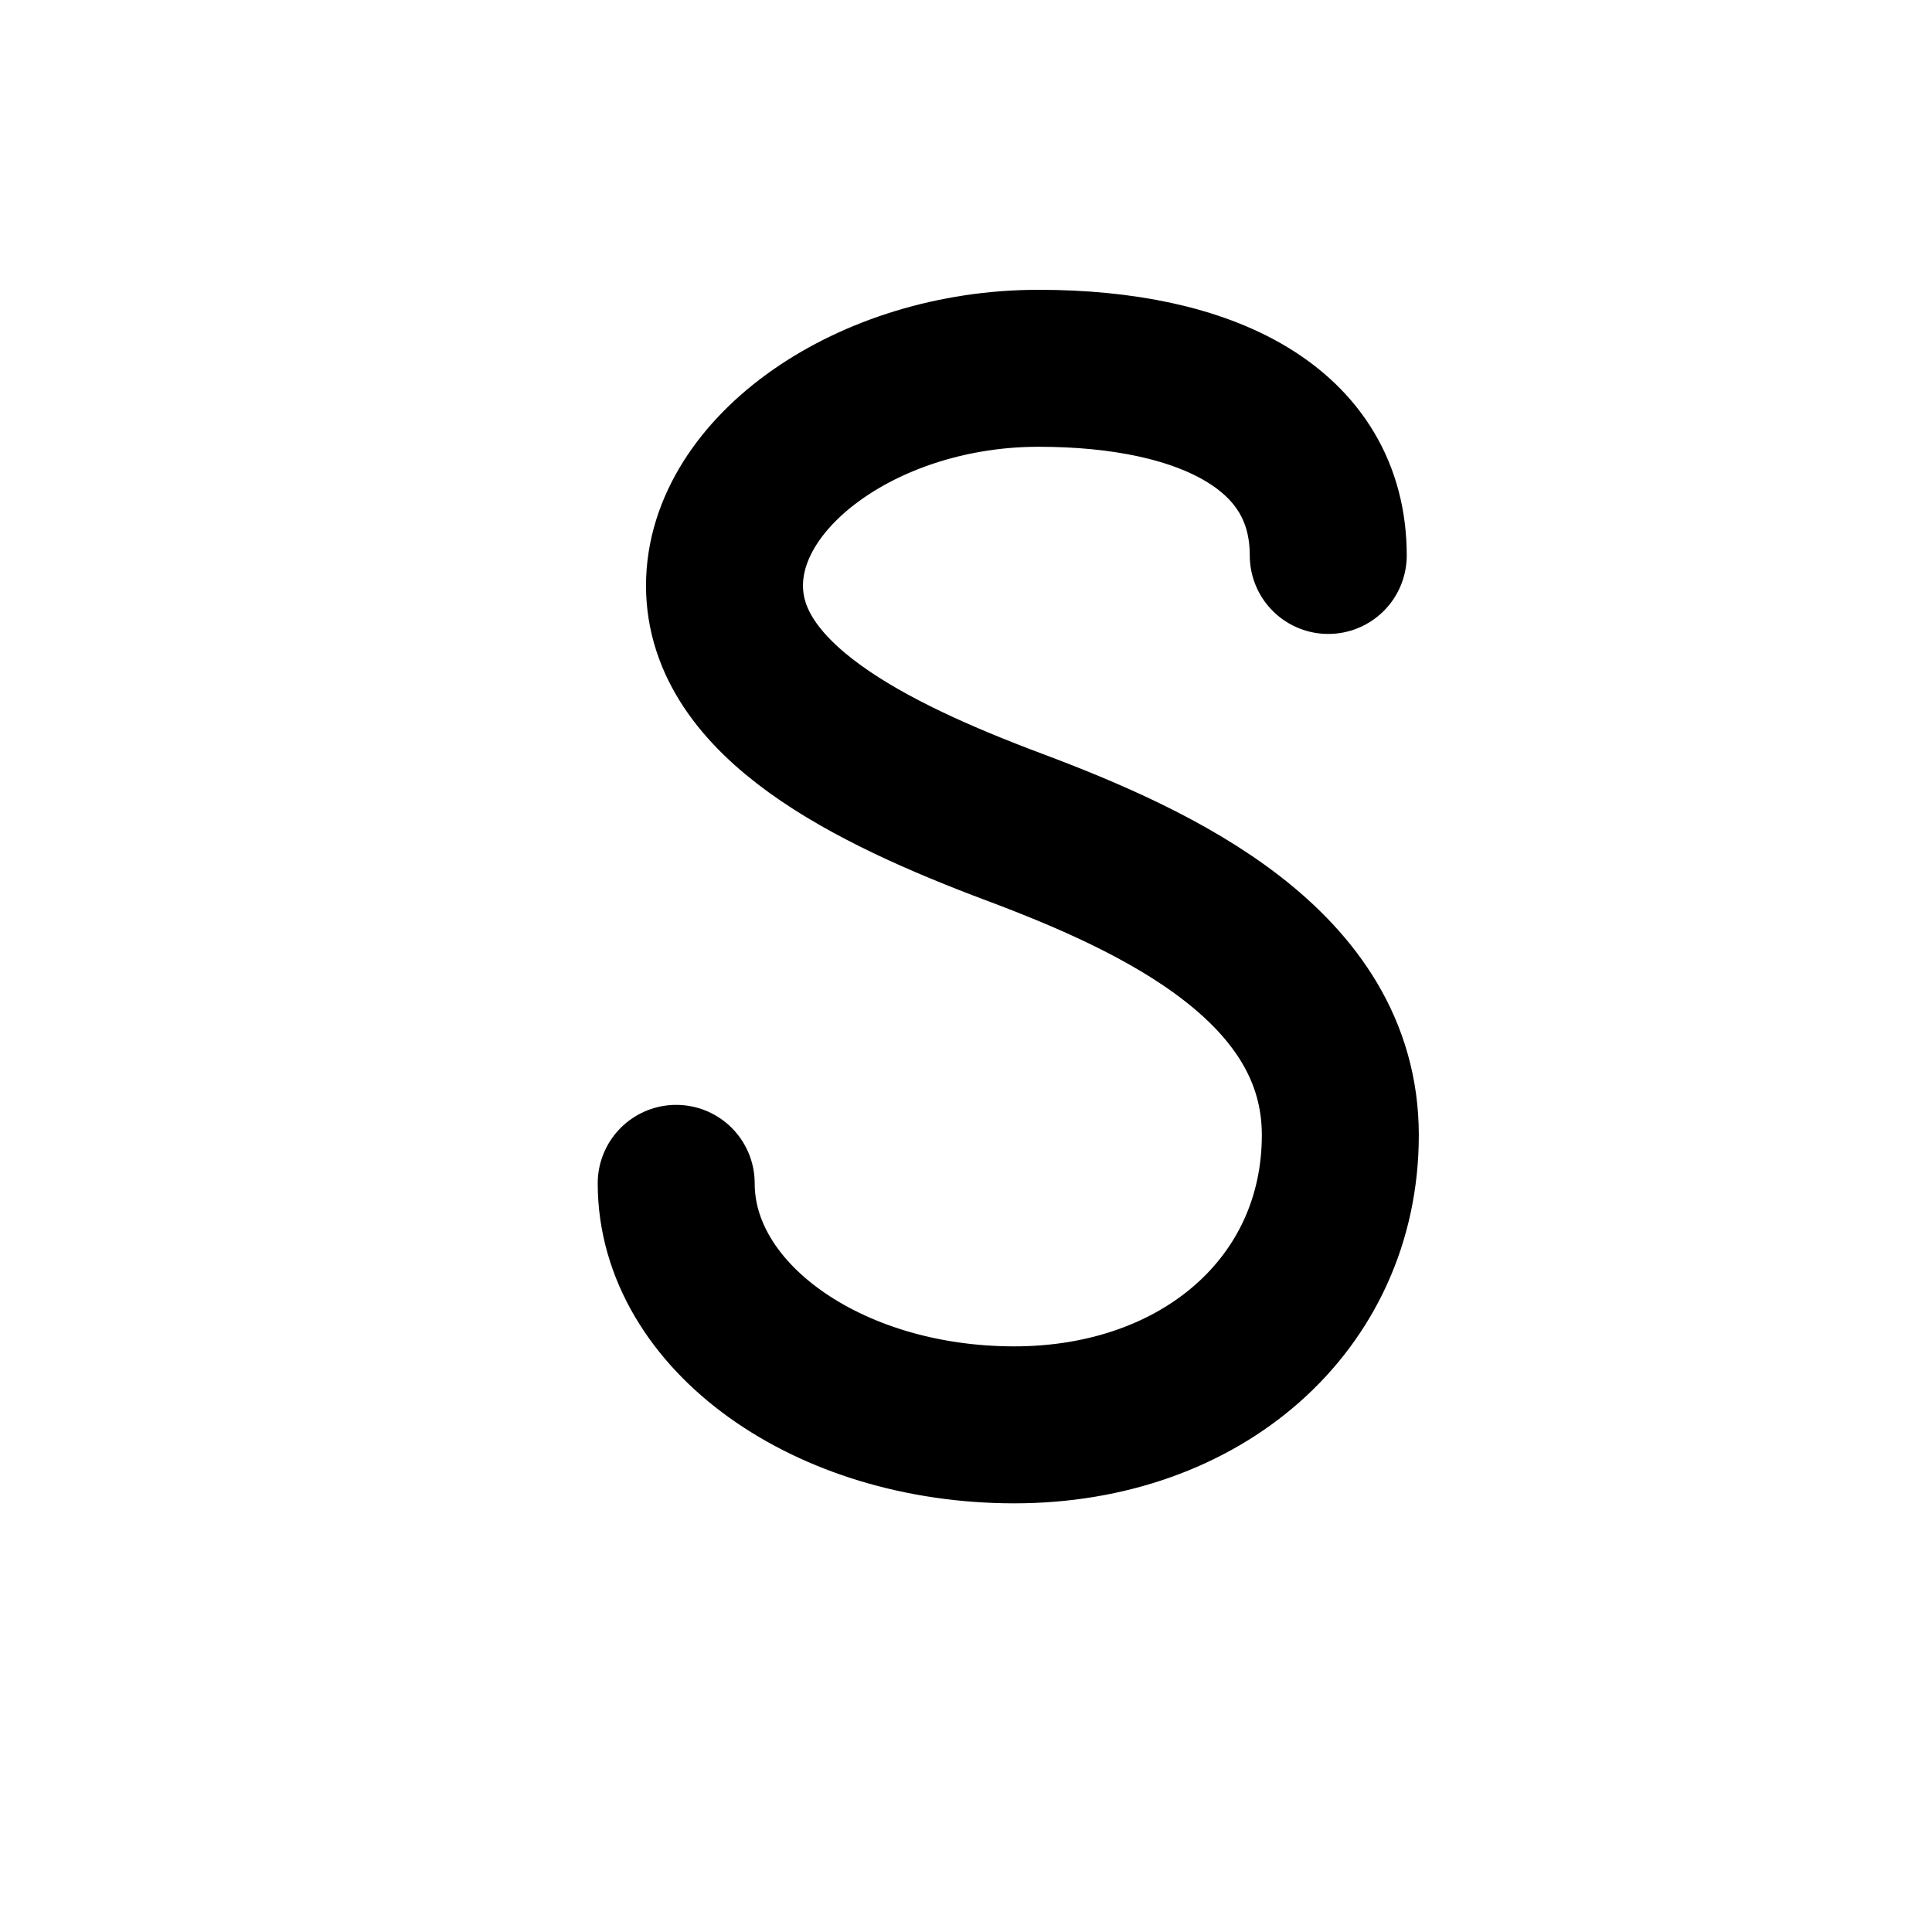
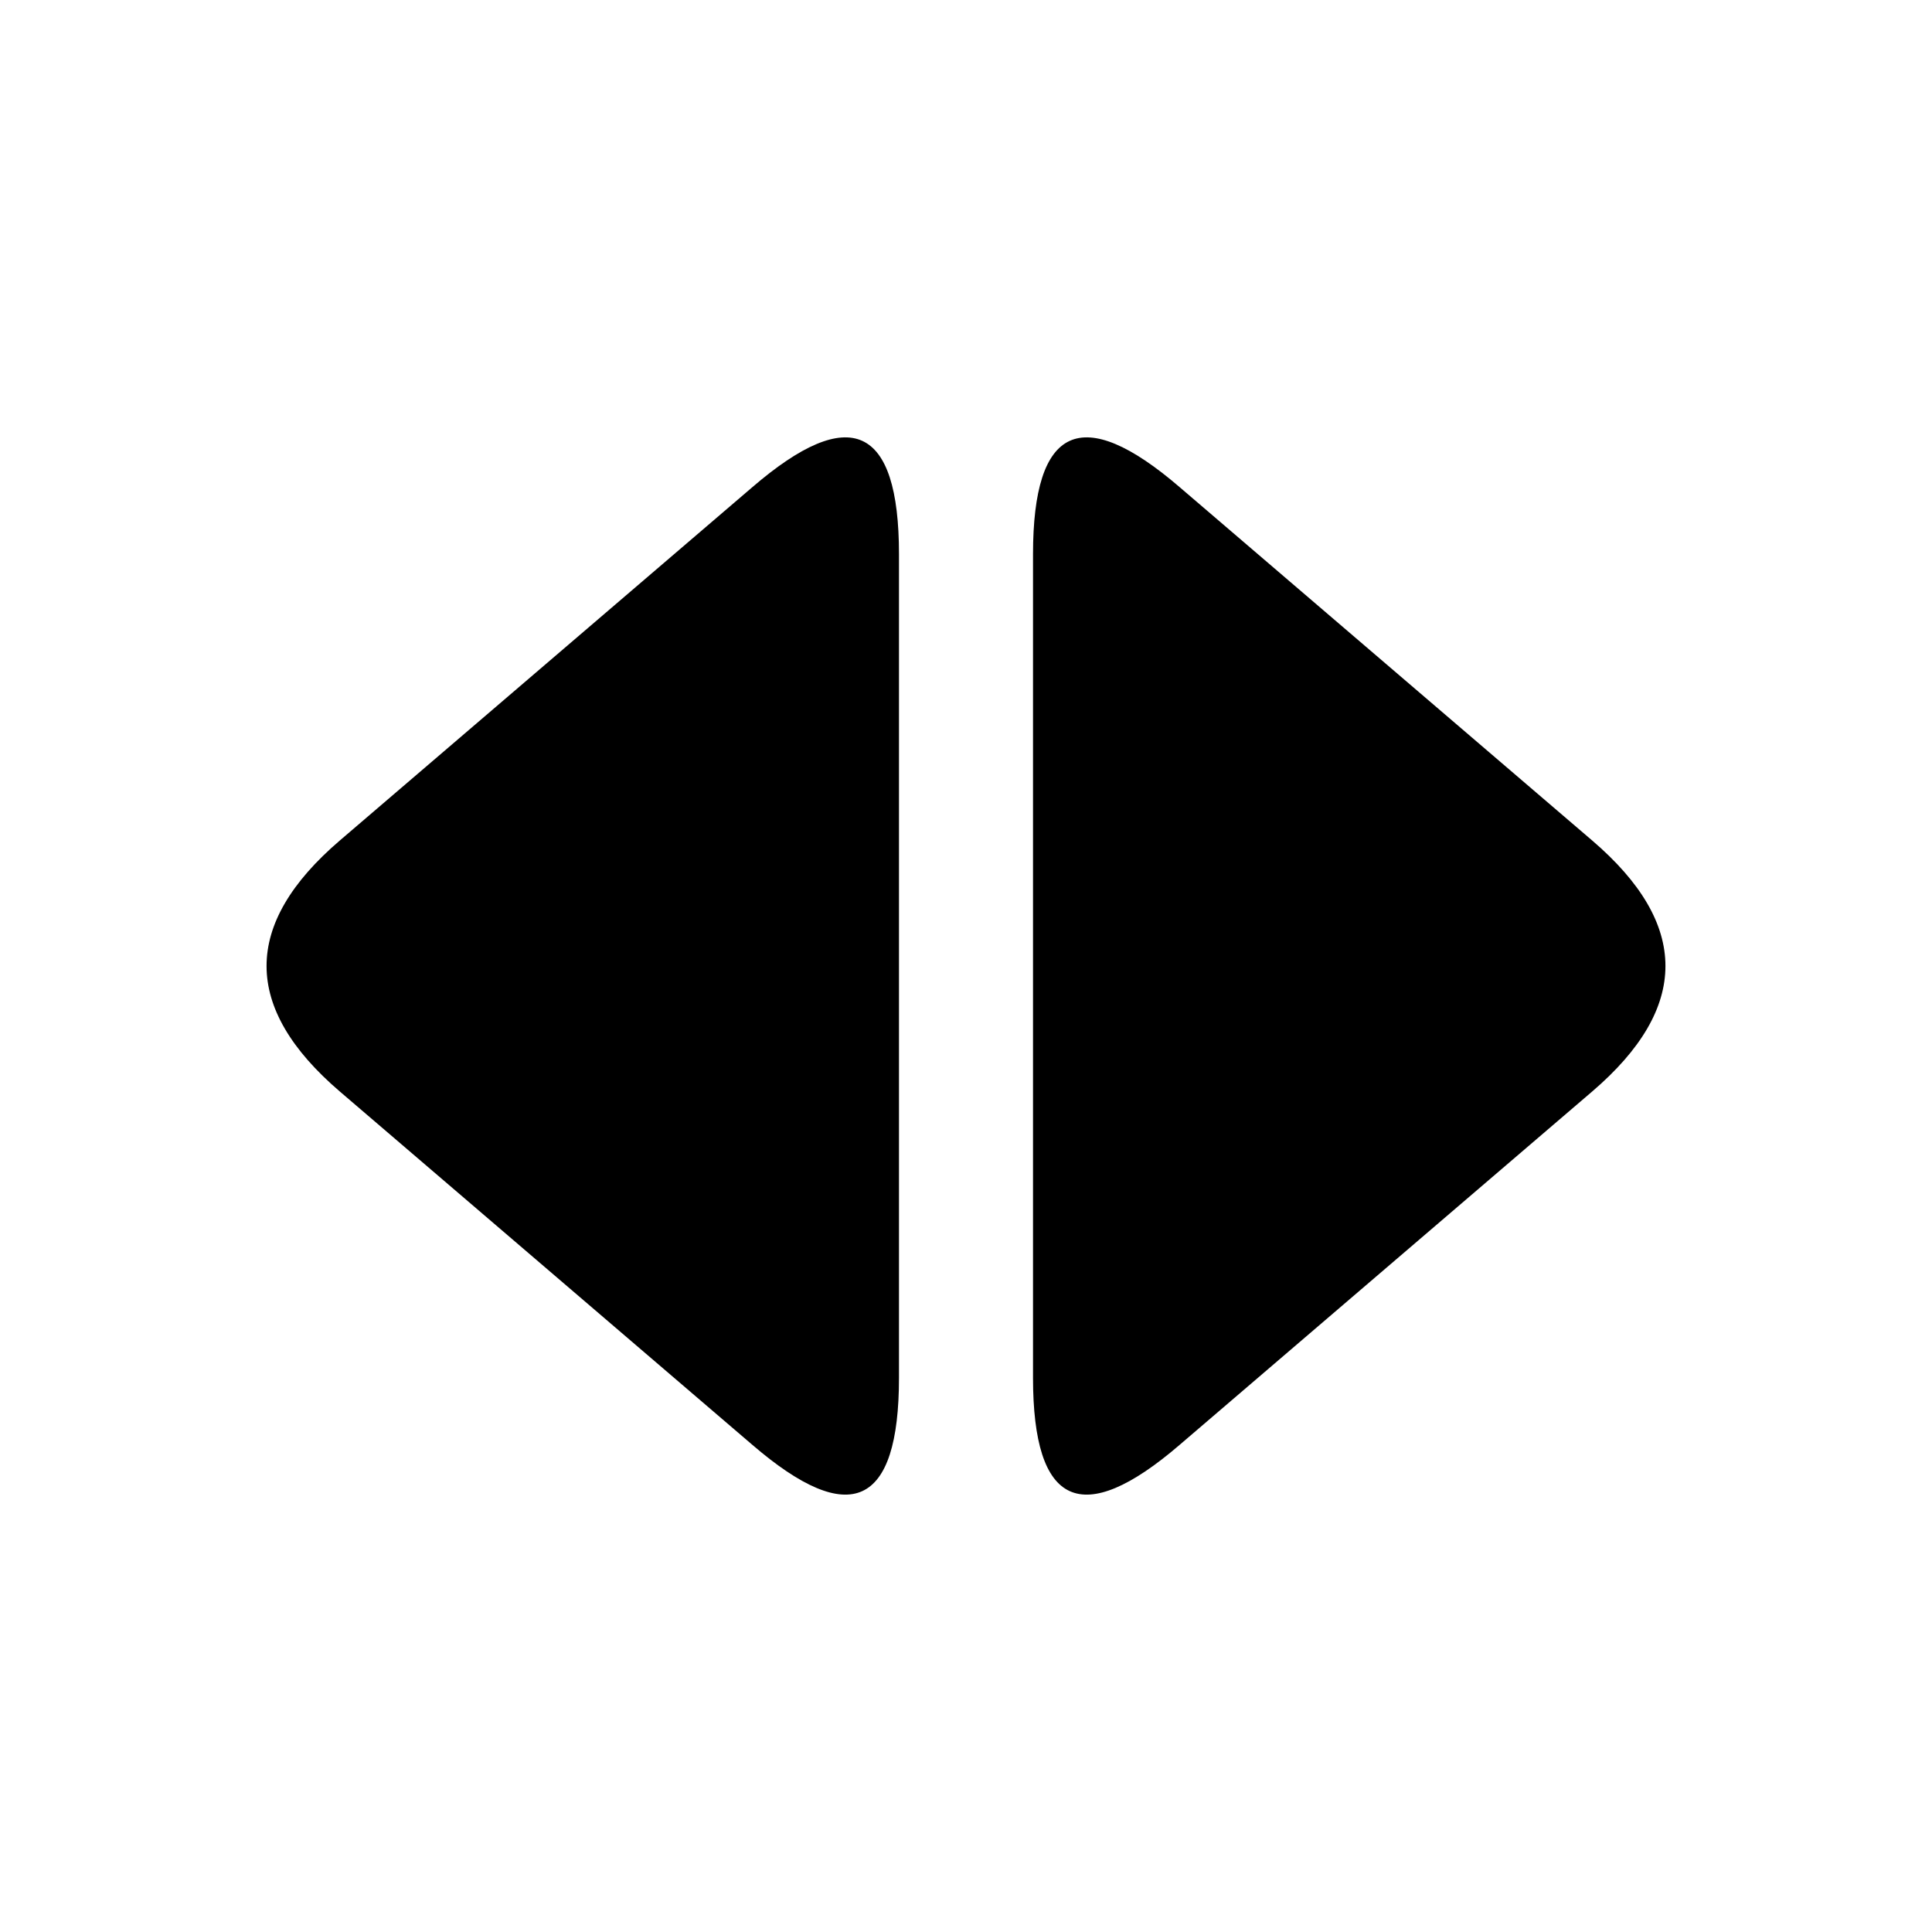
<svg xmlns="http://www.w3.org/2000/svg" width="32" height="32" viewBox="0 0 32 32" fill="none">
-   <path d="M22 9.2c0-2.1-2-3.1-4.8-3.1S12 7.8 12 9.7s2.4 3.1 4.8 4 5.4 2.3 5.4 5.1-2.3 4.8-5.4 4.8-5.6-1.8-5.6-4" stroke="#000000" stroke-width="2.6" stroke-linecap="round" stroke-linejoin="round" />
+   <path fill="#000000" d="M 5.63 18.08 Q 3.20 16.00 5.63 13.92 L 12.46 8.07 Q 14.89 5.98 14.89 9.18 L 14.89 22.82 Q 14.89 26.02 12.46 23.93 Z" />
+   <path fill="#000000" d="M 17.11 9.18 Q 17.11 5.98 19.54 8.07 L 26.37 13.92 Q 28.80 16.00 26.37 18.08 L 19.54 23.93 Q 17.11 26.02 17.11 22.82 Z" />
</svg>
